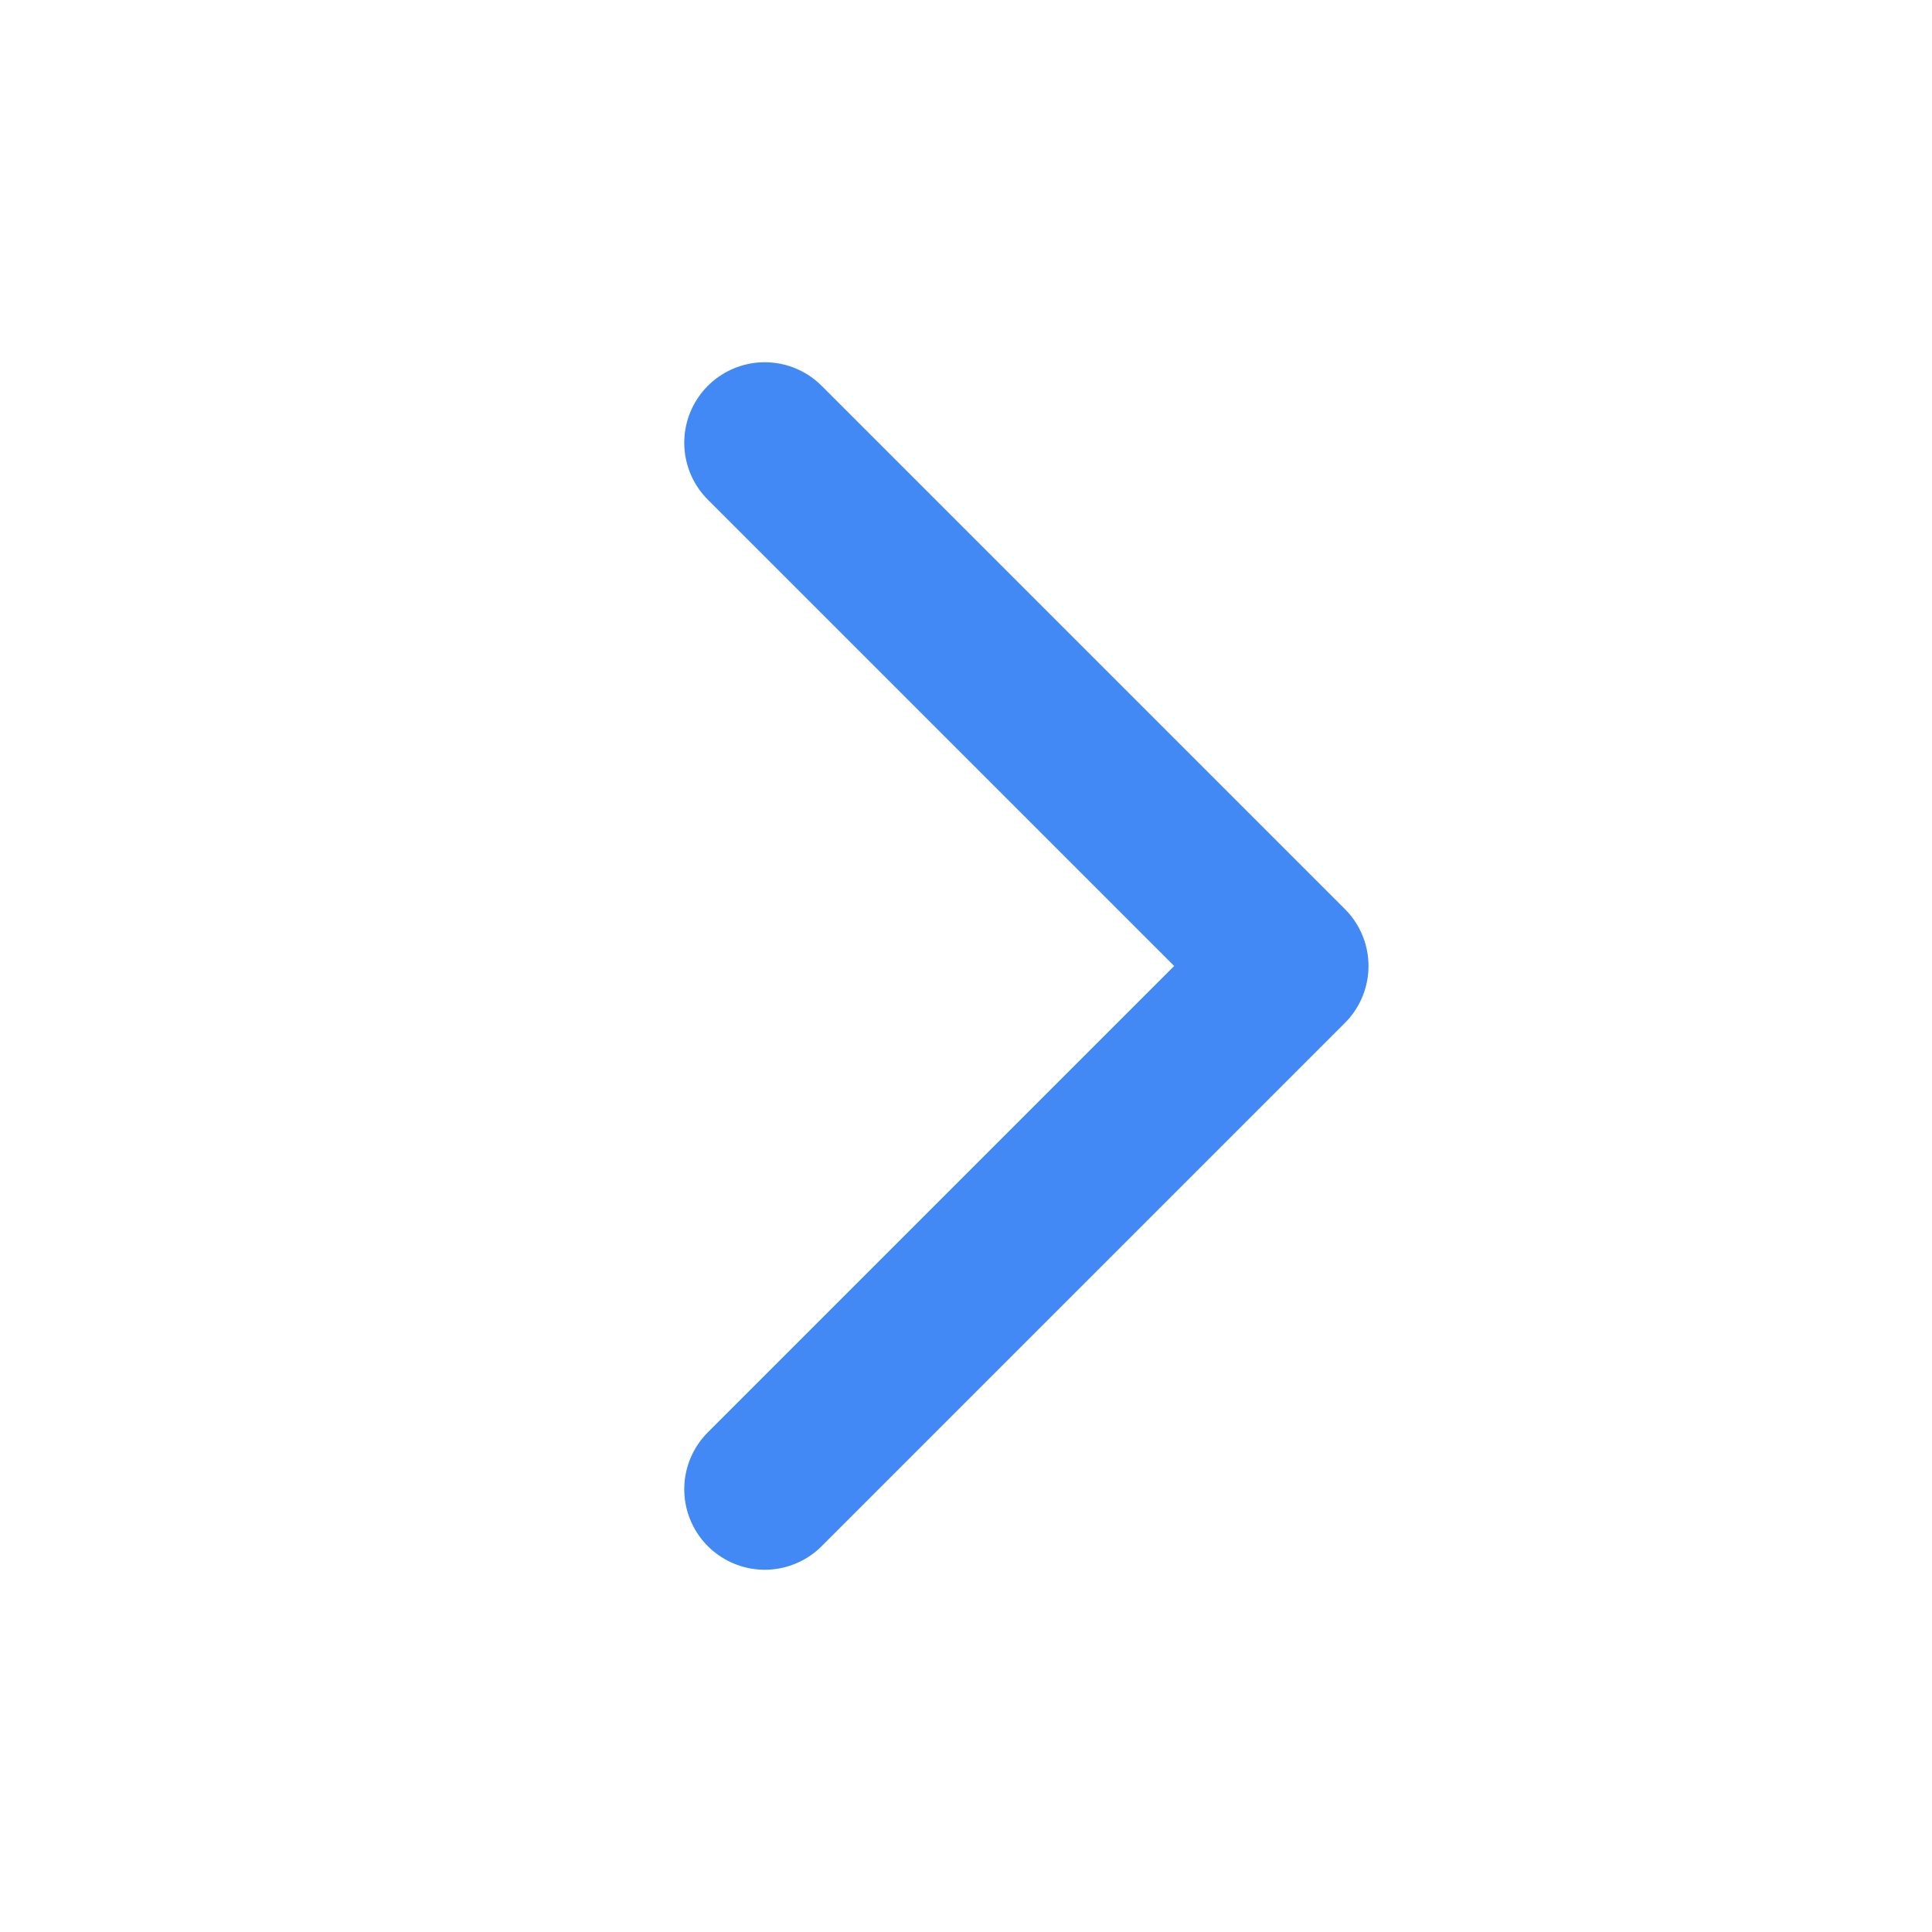
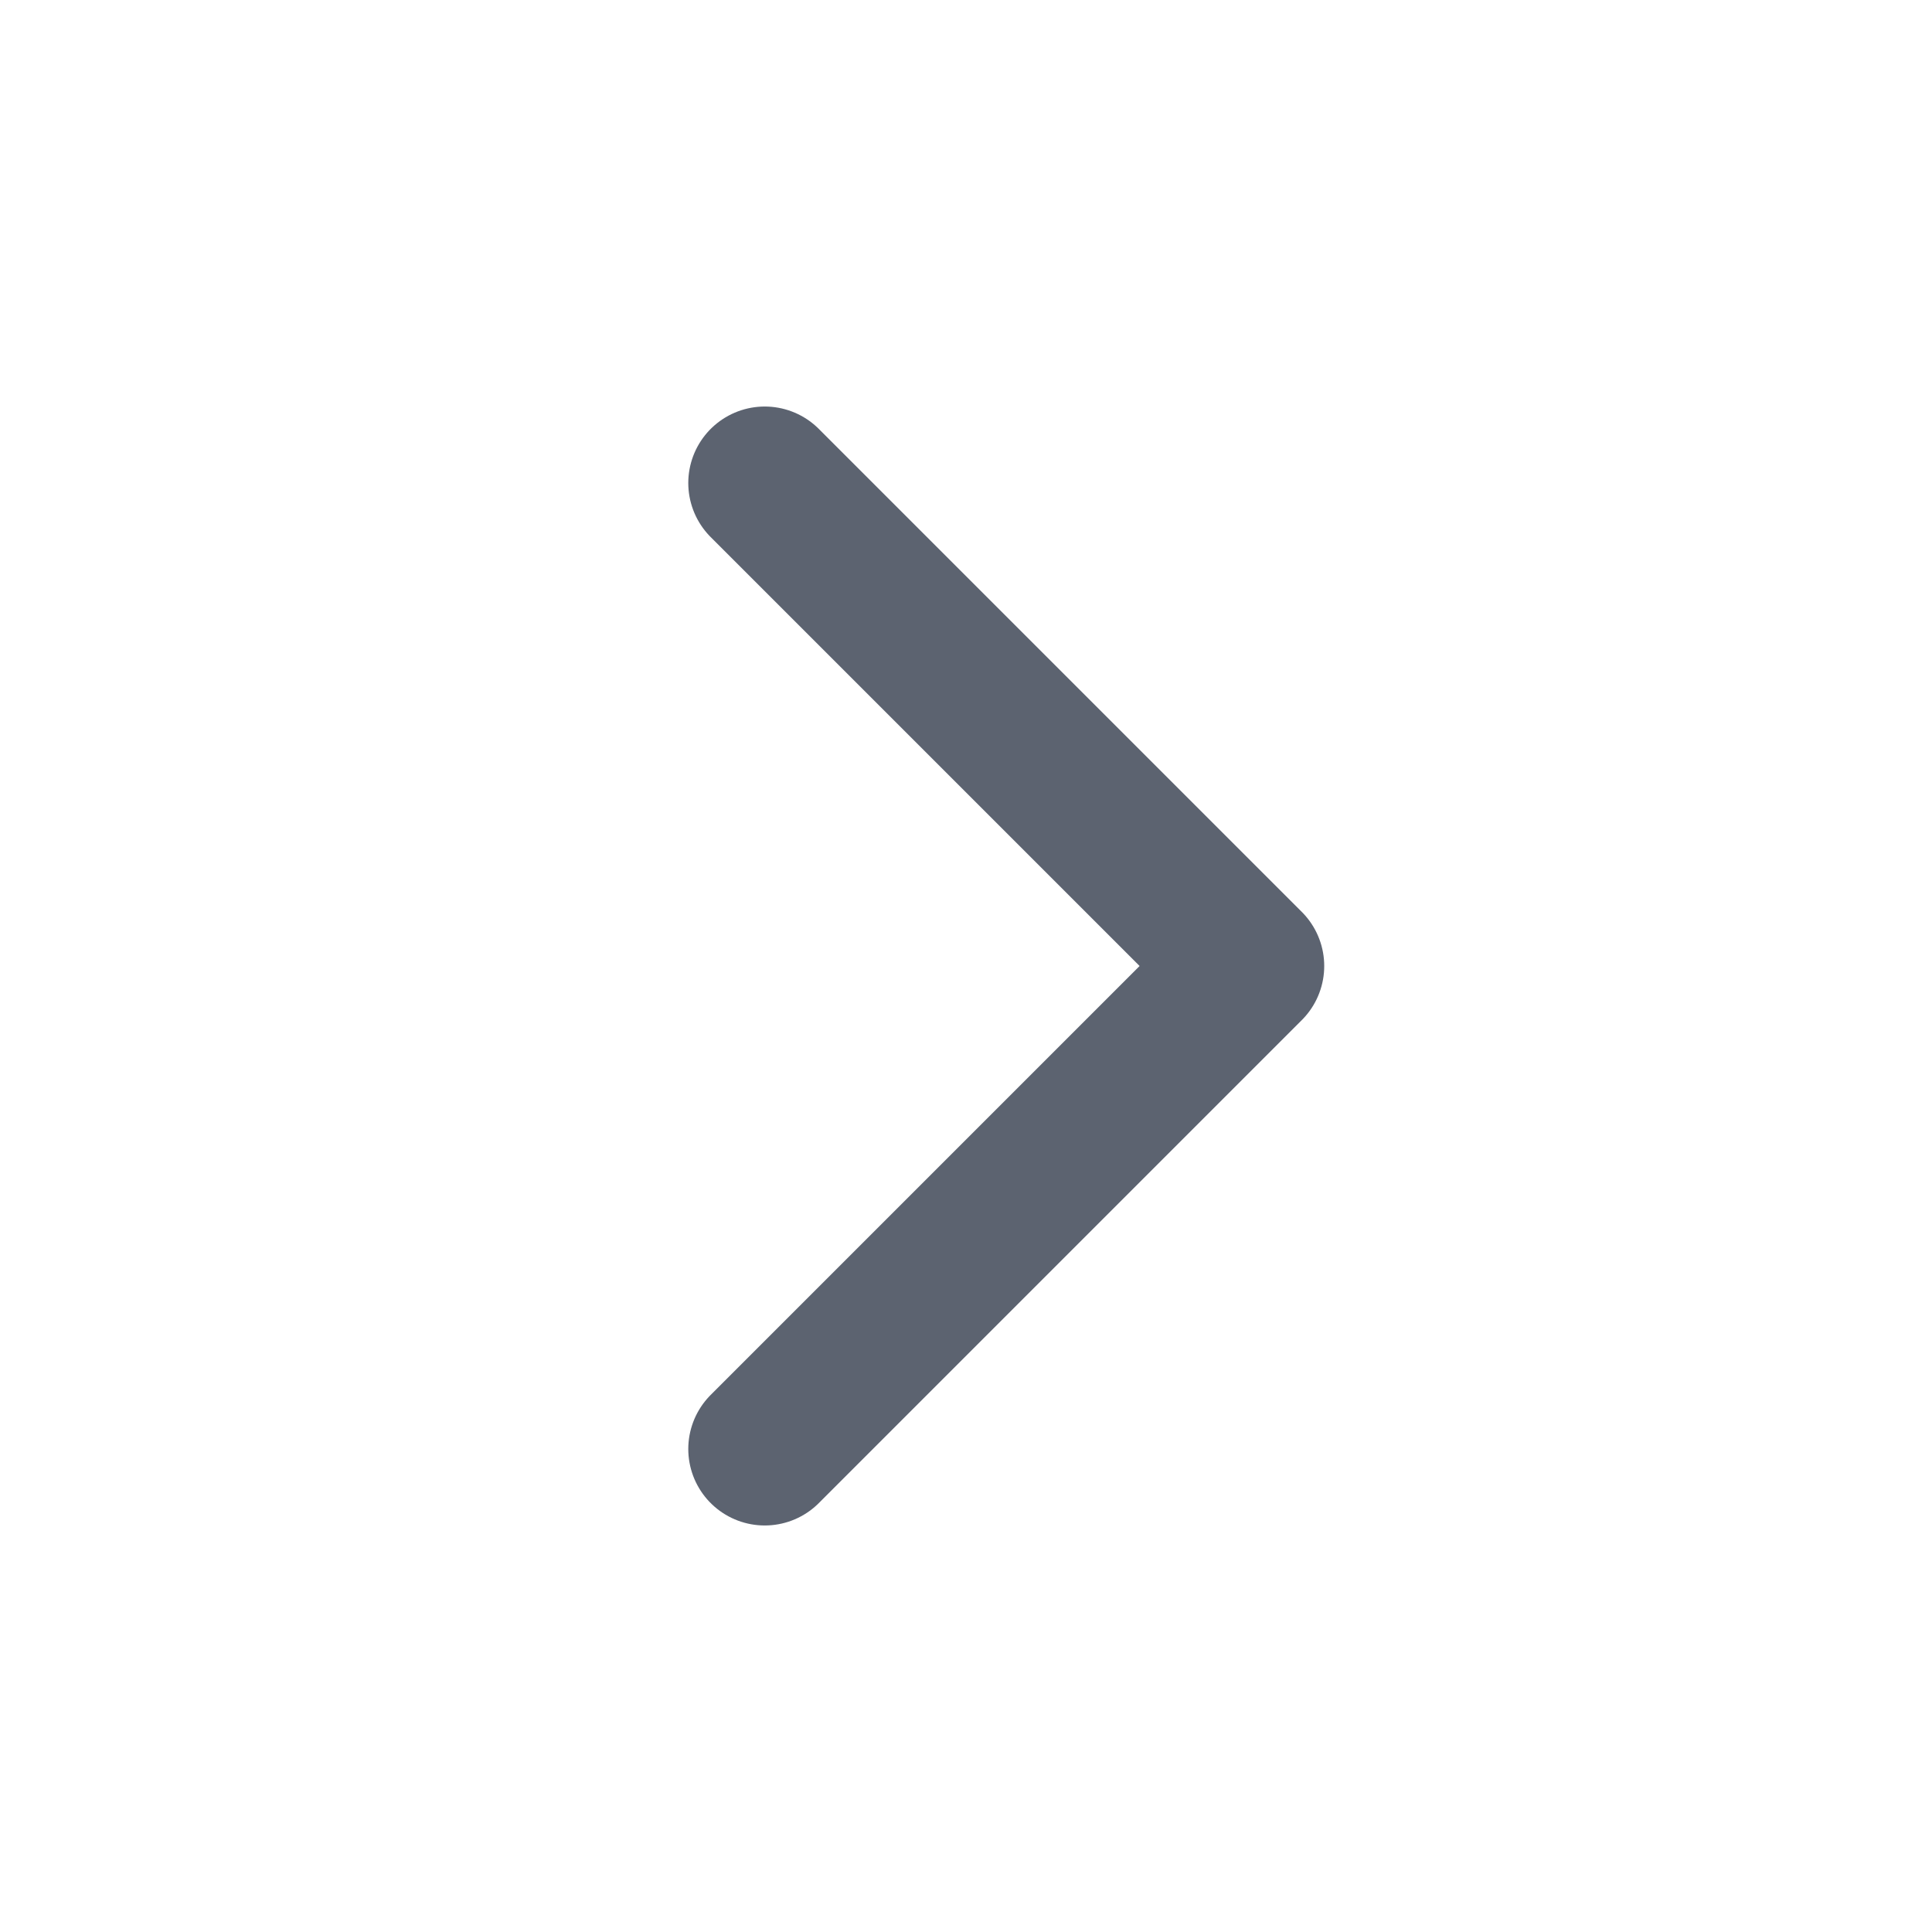
<svg xmlns="http://www.w3.org/2000/svg" width="24" height="24" viewBox="0 0 24 24">
-   <path d="m9.5 5.5 6.5 6.5-6.5 6.5" fill="none" stroke="#4389f5" stroke-width="2" stroke-linecap="round" stroke-linejoin="round" />
+   <path d="m9.5 6 6 6-6 6" fill="none" stroke="#5c6370" stroke-width="1.9" stroke-linecap="round" stroke-linejoin="round" />
</svg>
